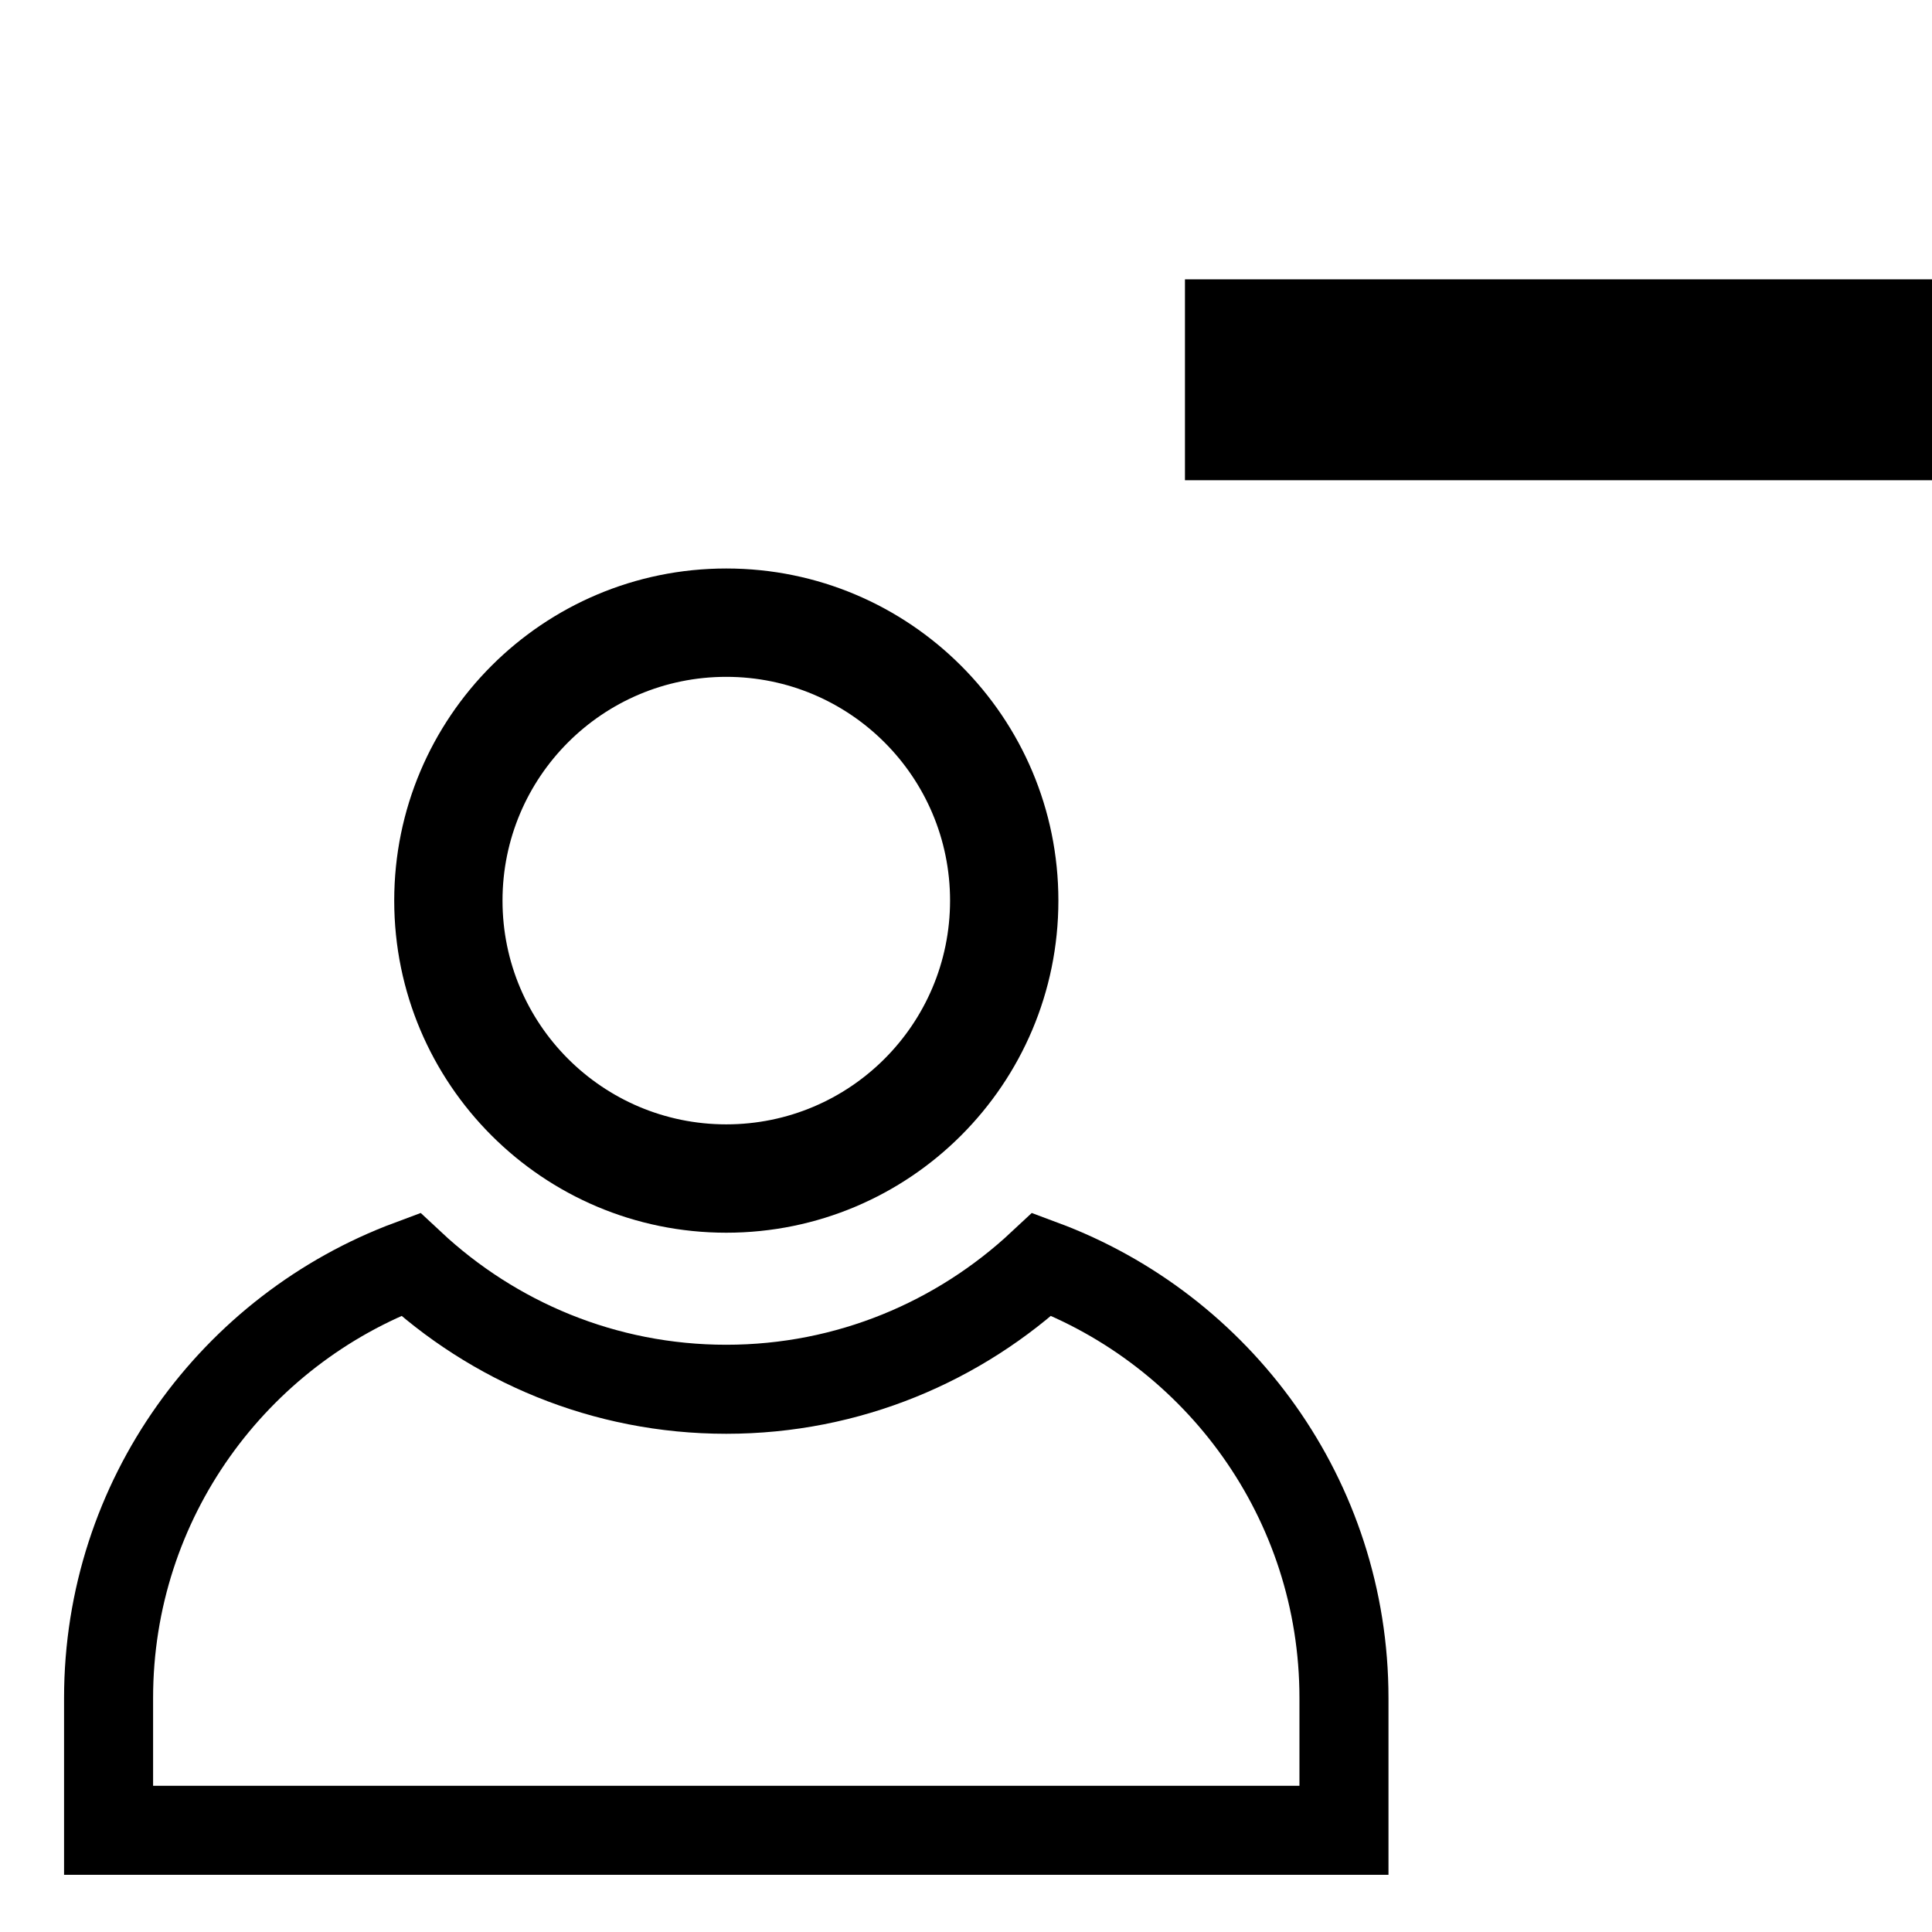
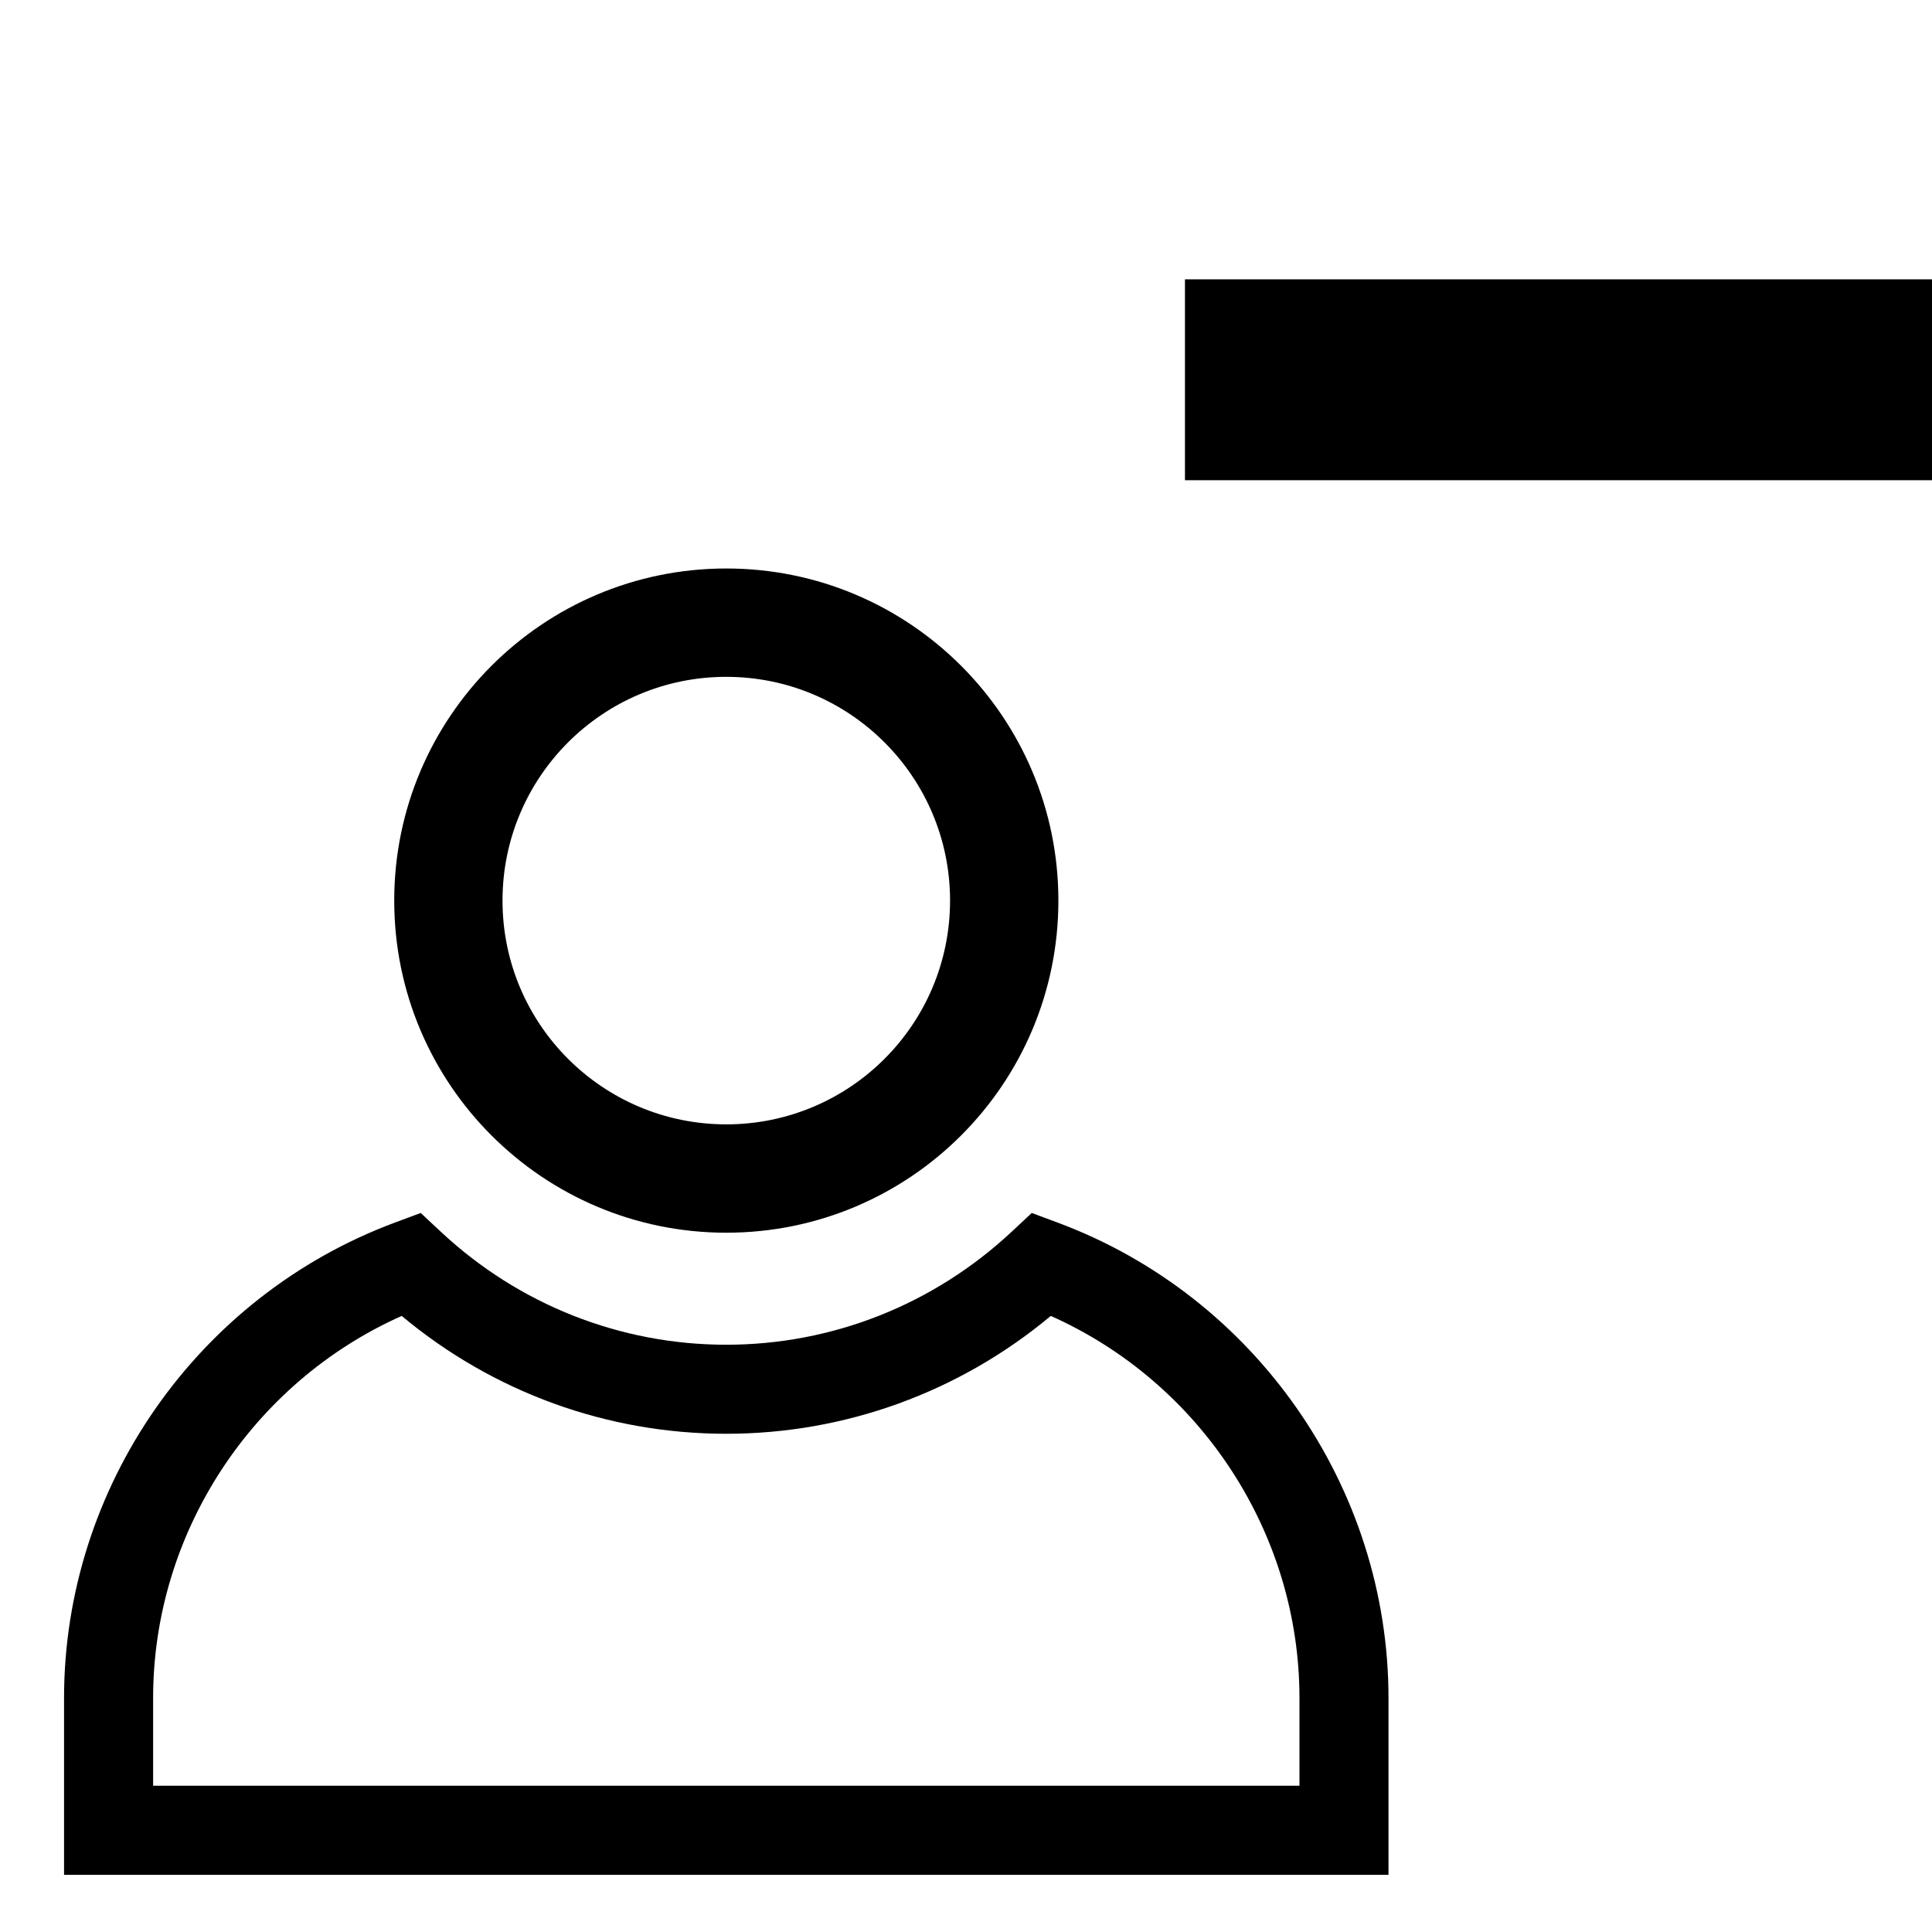
<svg xmlns="http://www.w3.org/2000/svg" version="1.1" id="Layer_1" x="0px" y="0px" width="60px" height="60px" viewBox="0 0 60 60" enable-background="new 0 0 60 60" xml:space="preserve">
-   <g>
-     <polygon points="51.573,8.675 45.229,8.675 36.8,8.675 36.8,14.914 45.229,14.914 51.573,14.914 60,14.914 60,8.675  " />
-   </g>
-   <g>
-     <path fill="none" stroke="#000000" stroke-width="2.765" stroke-miterlimit="10" d="M32.361,39.264   c-2.57,2.4-6.011,3.881-9.807,3.881c-3.795,0-7.236-1.479-9.807-3.881C7.276,41.3,3.372,46.557,3.372,52.734v4.107h38.366v-4.107   C41.738,46.557,37.834,41.3,32.361,39.264z" />
-     <path d="M22.555,17.655c-5.694,0-10.312,4.62-10.312,10.314c0,5.697,4.618,10.314,10.312,10.314   c5.697,0,10.314-4.617,10.314-10.314C32.869,22.273,28.251,17.655,22.555,17.655z M22.555,34.918c-3.837,0-6.949-3.109-6.949-6.949   c0-3.838,3.111-6.949,6.949-6.949c3.838,0,6.95,3.111,6.95,6.949C29.504,31.809,26.393,34.918,22.555,34.918z" />
-   </g>
+   <path d="M51.573,8.675h-6.345H36.8v6.239h8.429h6.345H60V8.675H51.573z M43.121,58.224H1.989v-5.489  c0-6.545,4.129-12.479,10.275-14.767l0.802-0.298l0.625,0.584c2.421,2.262,5.569,3.508,8.863,3.508c3.293,0,6.44-1.246,8.864-3.509  l0.624-0.583l0.802,0.298c6.146,2.287,10.277,8.222,10.277,14.767V58.224z M4.755,55.458h35.601v-2.724  c0-5.124-3.071-9.794-7.723-11.867c-2.835,2.366-6.381,3.66-10.079,3.66c-3.699,0-7.245-1.293-10.079-3.66  c-4.649,2.073-7.72,6.744-7.72,11.867V55.458z M22.555,17.655c-5.694,0-10.312,4.62-10.312,10.314  c0,5.697,4.618,10.314,10.312,10.314c5.697,0,10.314-4.617,10.314-10.314C32.869,22.273,28.251,17.655,22.555,17.655z   M22.555,34.918c-3.837,0-6.949-3.109-6.949-6.949c0-3.838,3.111-6.949,6.949-6.949c3.838,0,6.95,3.111,6.95,6.949  C29.504,31.809,26.393,34.918,22.555,34.918z" />
</svg>
